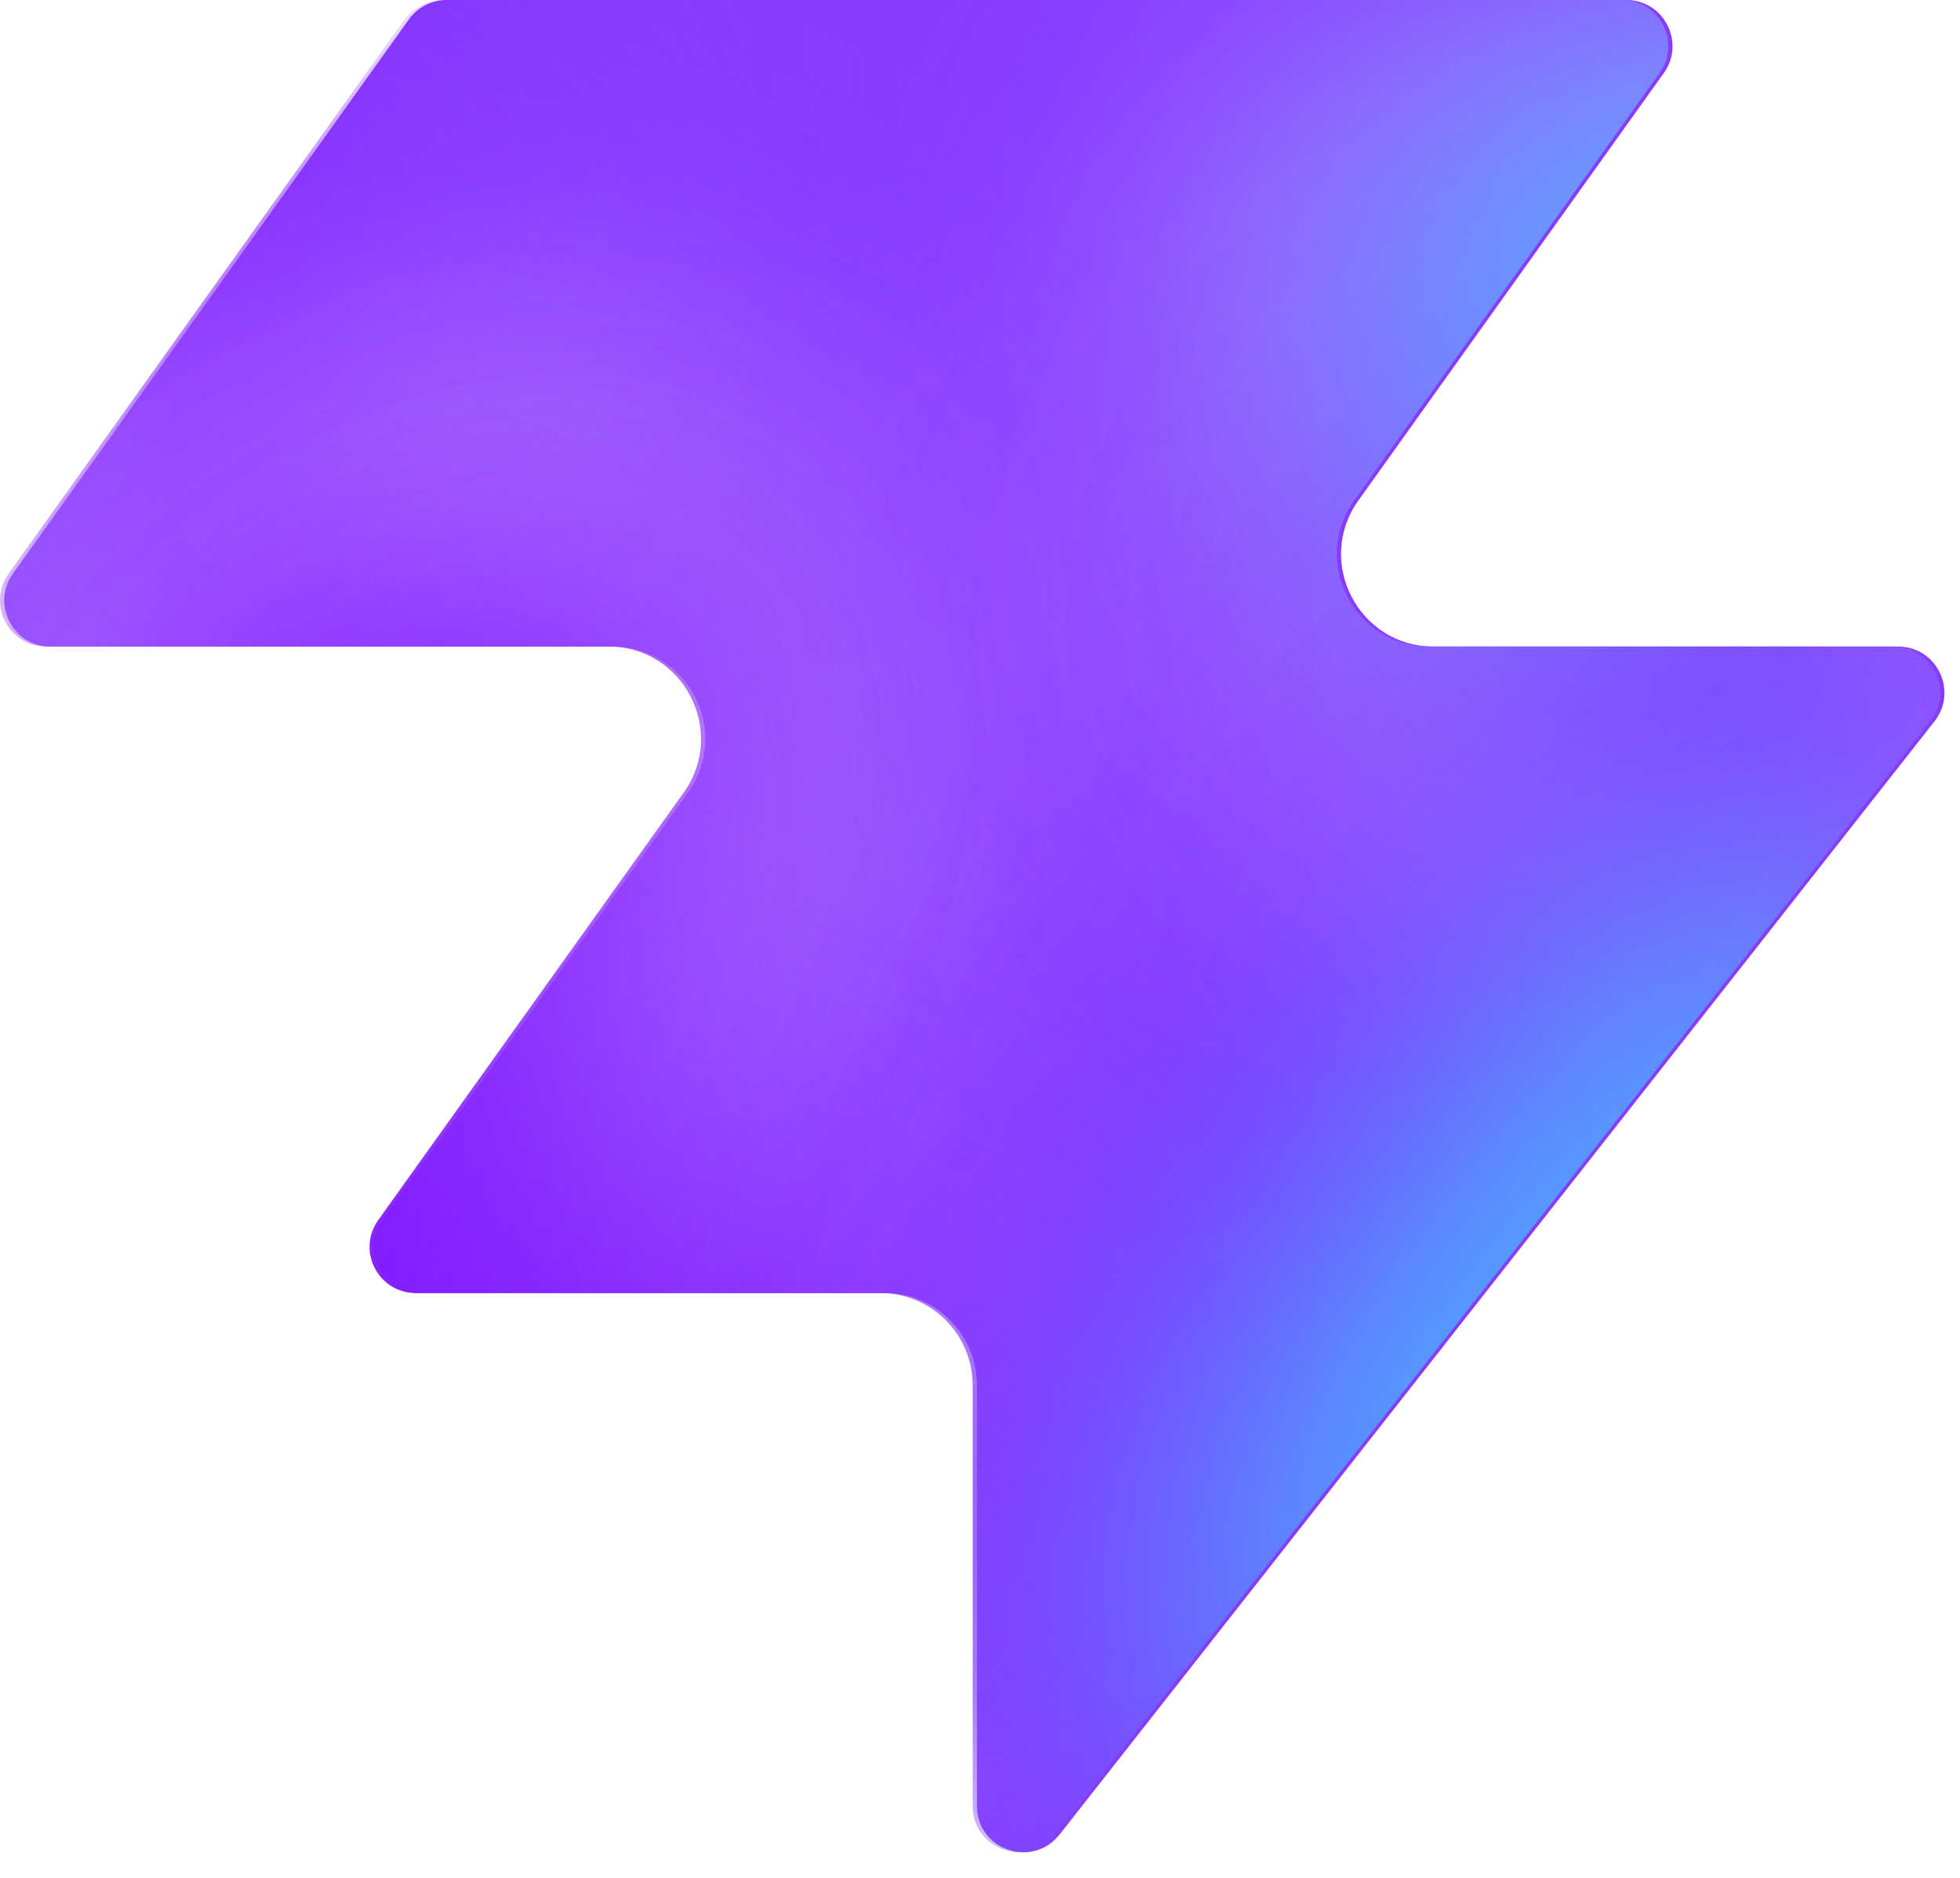
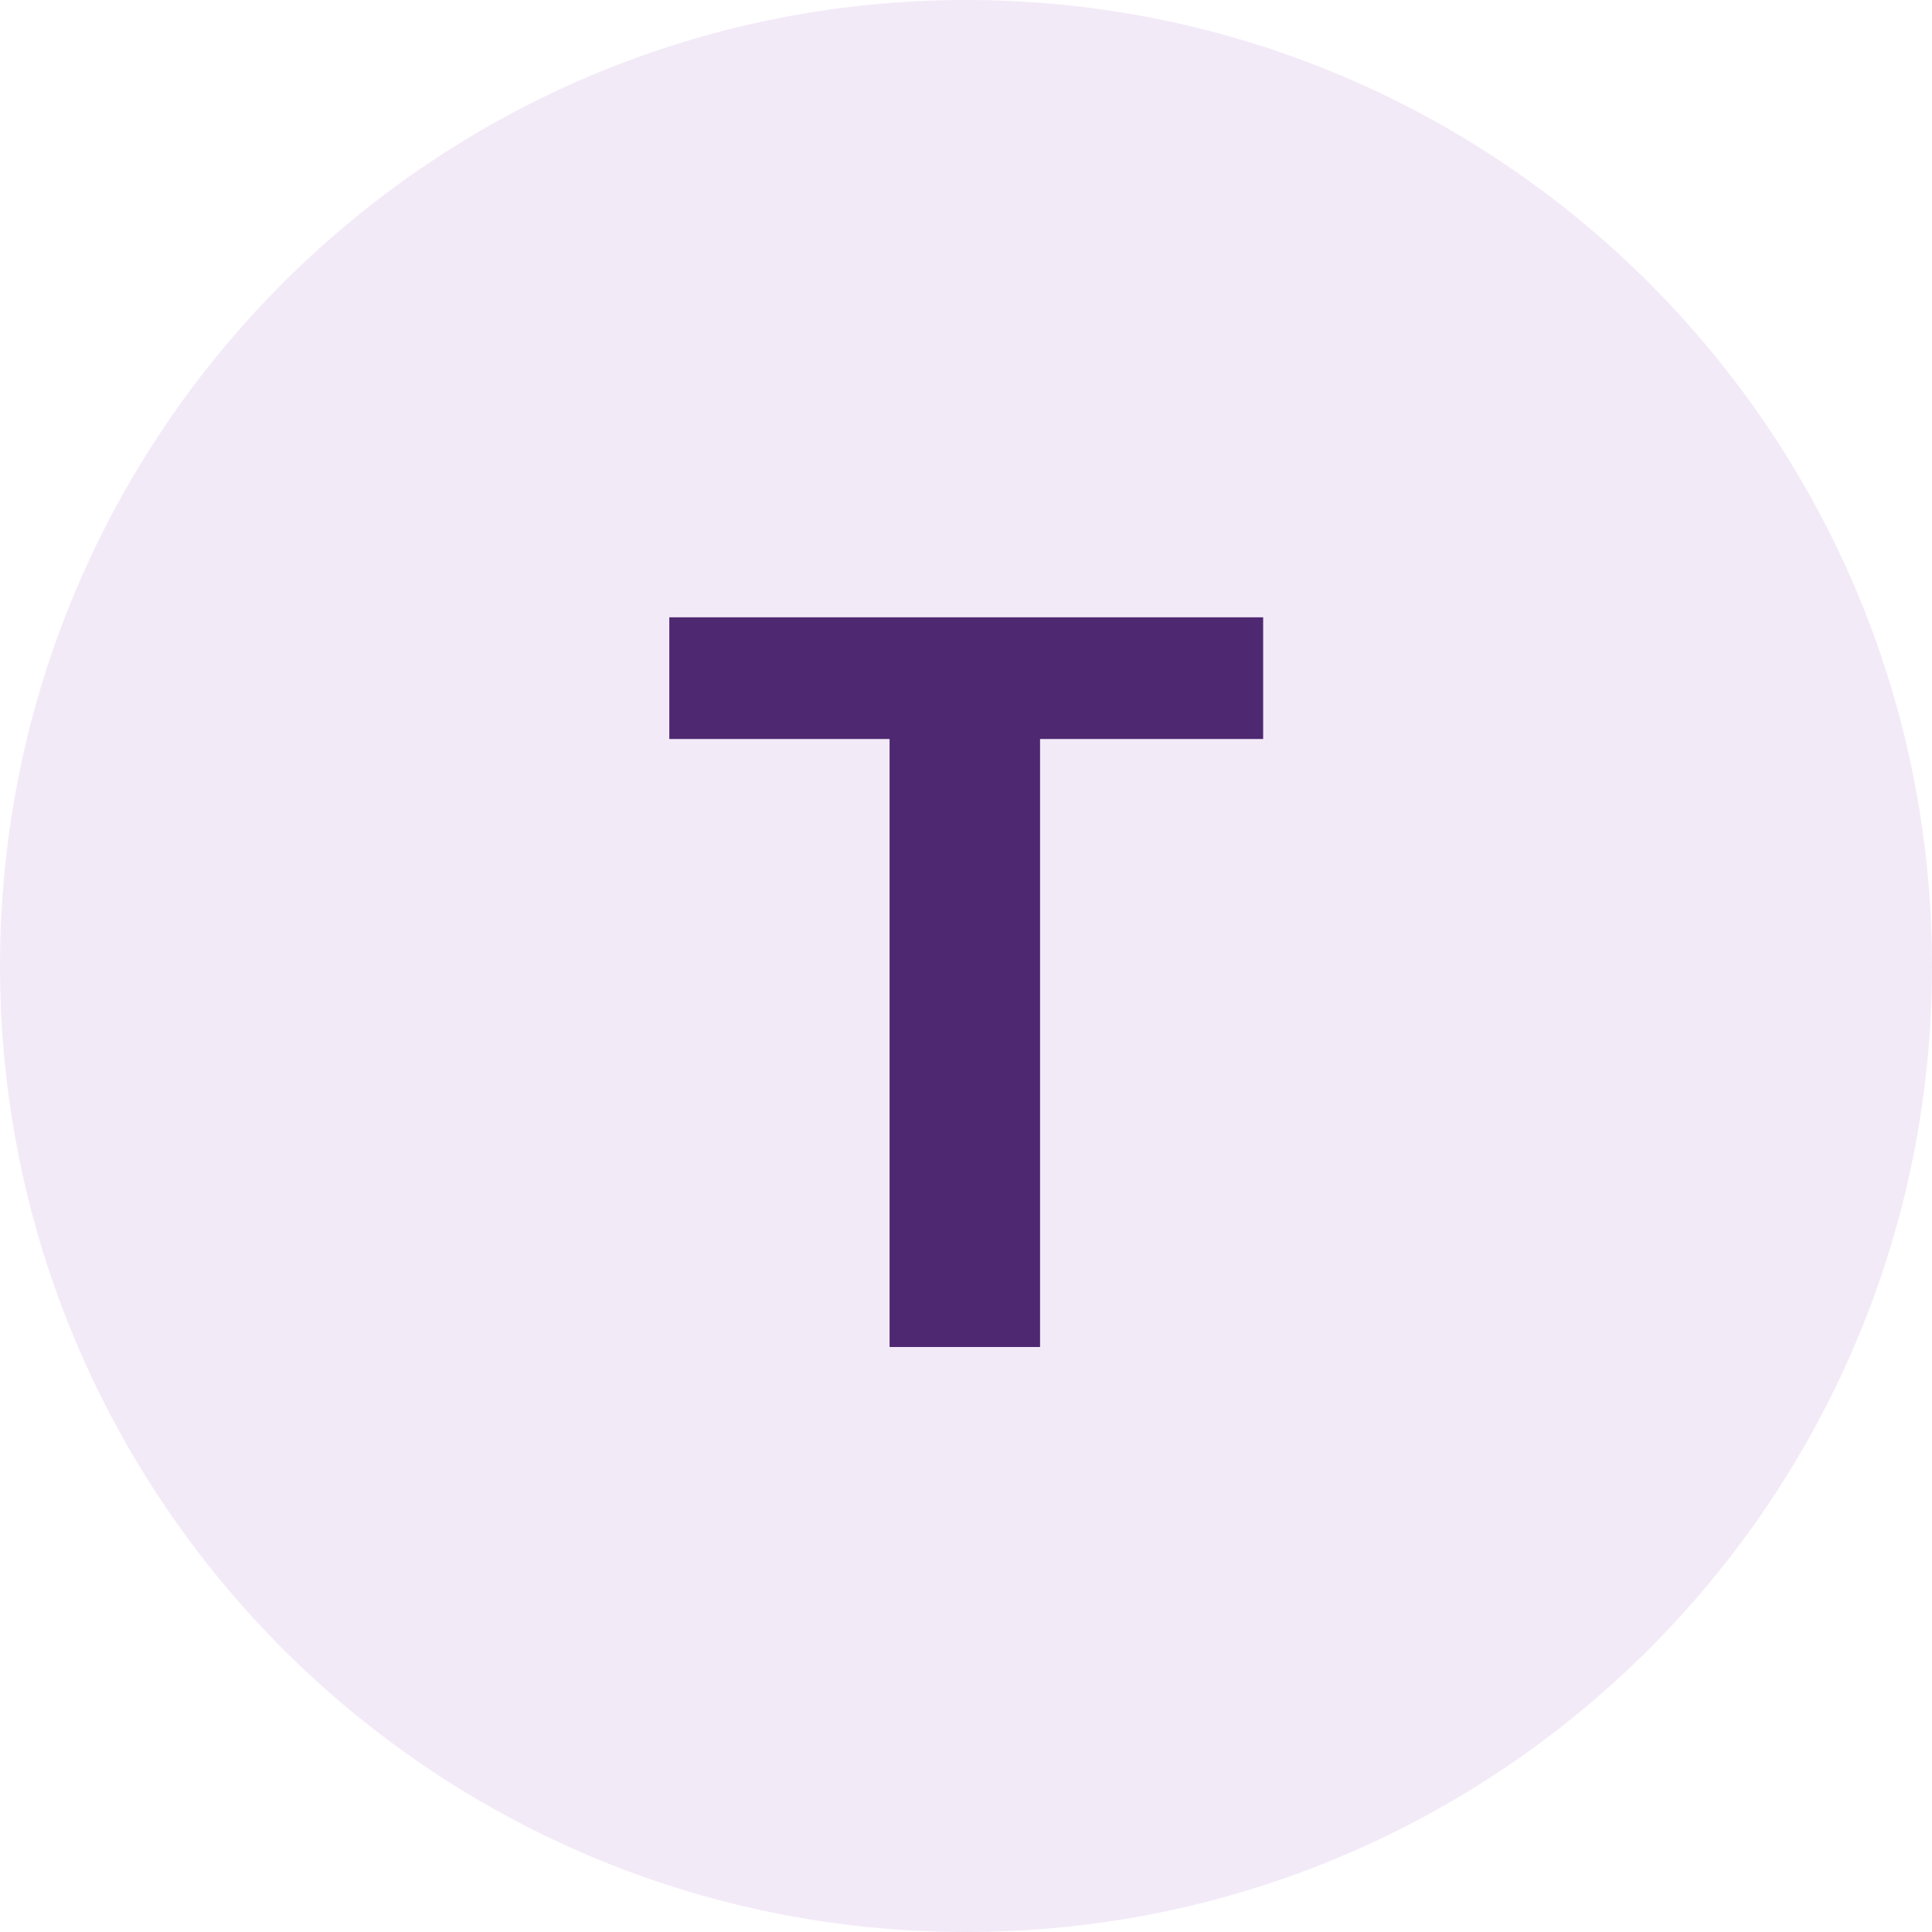
- <svg xmlns="http://www.w3.org/2000/svg" width="48" height="46" fill="none" viewBox="0 0 48 46">
-   <path fill="#863bff" d="M25.946 44.938c-.664.845-2.021.375-2.021-.698V33.937a2.26 2.26 0 0 0-2.262-2.262H10.287c-.92 0-1.456-1.04-.92-1.788l7.48-10.471c1.07-1.497 0-3.578-1.842-3.578H1.237c-.92 0-1.456-1.04-.92-1.788L10.013.474c.214-.297.556-.474.92-.474h28.894c.92 0 1.456 1.04.92 1.788l-7.48 10.471c-1.07 1.498 0 3.579 1.842 3.579h11.377c.943 0 1.473 1.088.89 1.83L25.947 44.94z" style="fill:#863bff;fill:color(display-p3 .525 .23 1);fill-opacity:1" />
-   <mask id="a" width="48" height="46" x="0" y="0" maskUnits="userSpaceOnUse" style="mask-type:alpha">
-     <path fill="#000" d="M25.842 44.938c-.664.844-2.021.375-2.021-.698V33.937a2.26 2.26 0 0 0-2.262-2.262H10.183c-.92 0-1.456-1.04-.92-1.788l7.48-10.471c1.07-1.498 0-3.579-1.842-3.579H1.133c-.92 0-1.456-1.04-.92-1.787L9.91.473c.214-.297.556-.474.92-.474h28.894c.92 0 1.456 1.04.92 1.788l-7.48 10.471c-1.07 1.498 0 3.578 1.842 3.578h11.377c.943 0 1.473 1.088.89 1.832L25.843 44.94z" style="fill:#000;fill-opacity:1" />
-   </mask>
-   <g mask="url(#a)">
-     <g filter="url(#b)">
-       <ellipse cx="5.508" cy="14.704" fill="#ede6ff" rx="5.508" ry="14.704" style="fill:#ede6ff;fill:color(display-p3 .927 .903 1);fill-opacity:1" transform="matrix(.00324 1 1 -.00324 -4.47 31.516)" />
-     </g>
-     <g filter="url(#c)">
-       <ellipse cx="10.399" cy="29.851" fill="#ede6ff" rx="10.399" ry="29.851" style="fill:#ede6ff;fill:color(display-p3 .927 .903 1);fill-opacity:1" transform="matrix(.00324 1 1 -.00324 -39.328 7.883)" />
-     </g>
-     <g filter="url(#d)">
-       <ellipse cx="5.508" cy="30.487" fill="#7e14ff" rx="5.508" ry="30.487" style="fill:#7e14ff;fill:color(display-p3 .492 .077 1);fill-opacity:1" transform="rotate(89.814 -25.913 -14.639)scale(1 -1)" />
-     </g>
-     <g filter="url(#e)">
-       <ellipse cx="5.508" cy="30.599" fill="#7e14ff" rx="5.508" ry="30.599" style="fill:#7e14ff;fill:color(display-p3 .492 .077 1);fill-opacity:1" transform="rotate(89.814 -32.644 -3.334)scale(1 -1)" />
-     </g>
-     <g filter="url(#f)">
-       <ellipse cx="5.508" cy="30.599" fill="#7e14ff" rx="5.508" ry="30.599" style="fill:#7e14ff;fill:color(display-p3 .492 .077 1);fill-opacity:1" transform="matrix(.00324 1 1 -.00324 -34.34 30.47)" />
-     </g>
-     <g filter="url(#g)">
-       <ellipse cx="14.072" cy="22.078" fill="#ede6ff" rx="14.072" ry="22.078" style="fill:#ede6ff;fill:color(display-p3 .927 .903 1);fill-opacity:1" transform="rotate(93.35 24.506 48.493)scale(-1 1)" />
-     </g>
-     <g filter="url(#h)">
-       <ellipse cx="3.47" cy="21.501" fill="#7e14ff" rx="3.47" ry="21.501" style="fill:#7e14ff;fill:color(display-p3 .492 .077 1);fill-opacity:1" transform="rotate(89.009 28.708 47.59)scale(-1 1)" />
-     </g>
-     <g filter="url(#i)">
-       <ellipse cx="3.47" cy="21.501" fill="#7e14ff" rx="3.47" ry="21.501" style="fill:#7e14ff;fill:color(display-p3 .492 .077 1);fill-opacity:1" transform="rotate(89.009 28.708 47.59)scale(-1 1)" />
-     </g>
-     <g filter="url(#j)">
-       <ellipse cx=".387" cy="8.972" fill="#7e14ff" rx="4.407" ry="29.108" style="fill:#7e14ff;fill:color(display-p3 .492 .077 1);fill-opacity:1" transform="rotate(39.51 .387 8.972)" />
-     </g>
-     <g filter="url(#k)">
-       <ellipse cx="47.523" cy="-6.092" fill="#7e14ff" rx="4.407" ry="29.108" style="fill:#7e14ff;fill:color(display-p3 .492 .077 1);fill-opacity:1" transform="rotate(37.892 47.523 -6.092)" />
-     </g>
-     <g filter="url(#l)">
-       <ellipse cx="41.412" cy="6.333" fill="#47bfff" rx="5.971" ry="9.665" style="fill:#47bfff;fill:color(display-p3 .28 .748 1);fill-opacity:1" transform="rotate(37.892 41.412 6.333)" />
-     </g>
-     <g filter="url(#m)">
-       <ellipse cx="-1.879" cy="38.332" fill="#7e14ff" rx="4.407" ry="29.108" style="fill:#7e14ff;fill:color(display-p3 .492 .077 1);fill-opacity:1" transform="rotate(37.892 -1.88 38.332)" />
-     </g>
-     <g filter="url(#n)">
-       <ellipse cx="-1.879" cy="38.332" fill="#7e14ff" rx="4.407" ry="29.108" style="fill:#7e14ff;fill:color(display-p3 .492 .077 1);fill-opacity:1" transform="rotate(37.892 -1.88 38.332)" />
-     </g>
-     <g filter="url(#o)">
-       <ellipse cx="35.651" cy="29.907" fill="#7e14ff" rx="4.407" ry="29.108" style="fill:#7e14ff;fill:color(display-p3 .492 .077 1);fill-opacity:1" transform="rotate(37.892 35.651 29.907)" />
-     </g>
-     <g filter="url(#p)">
-       <ellipse cx="38.418" cy="32.4" fill="#47bfff" rx="5.971" ry="15.297" style="fill:#47bfff;fill:color(display-p3 .28 .748 1);fill-opacity:1" transform="rotate(37.892 38.418 32.4)" />
-     </g>
-   </g>
-   <defs>
-     <filter id="b" width="60.045" height="41.654" x="-19.77" y="16.149" color-interpolation-filters="sRGB" filterUnits="userSpaceOnUse">
-       <feFlood flood-opacity="0" result="BackgroundImageFix" />
-       <feBlend in="SourceGraphic" in2="BackgroundImageFix" result="shape" />
-       <feGaussianBlur result="effect1_foregroundBlur_2002_17158" stdDeviation="7.659" />
-     </filter>
-     <filter id="c" width="90.34" height="51.437" x="-54.613" y="-7.533" color-interpolation-filters="sRGB" filterUnits="userSpaceOnUse">
-       <feFlood flood-opacity="0" result="BackgroundImageFix" />
-       <feBlend in="SourceGraphic" in2="BackgroundImageFix" result="shape" />
-       <feGaussianBlur result="effect1_foregroundBlur_2002_17158" stdDeviation="7.659" />
-     </filter>
-     <filter id="d" width="79.355" height="29.4" x="-49.64" y="2.03" color-interpolation-filters="sRGB" filterUnits="userSpaceOnUse">
-       <feFlood flood-opacity="0" result="BackgroundImageFix" />
-       <feBlend in="SourceGraphic" in2="BackgroundImageFix" result="shape" />
-       <feGaussianBlur result="effect1_foregroundBlur_2002_17158" stdDeviation="4.596" />
-     </filter>
-     <filter id="e" width="79.579" height="29.4" x="-45.045" y="20.029" color-interpolation-filters="sRGB" filterUnits="userSpaceOnUse">
-       <feFlood flood-opacity="0" result="BackgroundImageFix" />
-       <feBlend in="SourceGraphic" in2="BackgroundImageFix" result="shape" />
-       <feGaussianBlur result="effect1_foregroundBlur_2002_17158" stdDeviation="4.596" />
-     </filter>
-     <filter id="f" width="79.579" height="29.4" x="-43.513" y="21.178" color-interpolation-filters="sRGB" filterUnits="userSpaceOnUse">
-       <feFlood flood-opacity="0" result="BackgroundImageFix" />
-       <feBlend in="SourceGraphic" in2="BackgroundImageFix" result="shape" />
-       <feGaussianBlur result="effect1_foregroundBlur_2002_17158" stdDeviation="4.596" />
-     </filter>
-     <filter id="g" width="74.749" height="58.852" x="15.756" y="-17.901" color-interpolation-filters="sRGB" filterUnits="userSpaceOnUse">
-       <feFlood flood-opacity="0" result="BackgroundImageFix" />
-       <feBlend in="SourceGraphic" in2="BackgroundImageFix" result="shape" />
-       <feGaussianBlur result="effect1_foregroundBlur_2002_17158" stdDeviation="7.659" />
-     </filter>
-     <filter id="h" width="61.377" height="25.362" x="23.548" y="2.284" color-interpolation-filters="sRGB" filterUnits="userSpaceOnUse">
-       <feFlood flood-opacity="0" result="BackgroundImageFix" />
-       <feBlend in="SourceGraphic" in2="BackgroundImageFix" result="shape" />
-       <feGaussianBlur result="effect1_foregroundBlur_2002_17158" stdDeviation="4.596" />
-     </filter>
-     <filter id="i" width="61.377" height="25.362" x="23.548" y="2.284" color-interpolation-filters="sRGB" filterUnits="userSpaceOnUse">
-       <feFlood flood-opacity="0" result="BackgroundImageFix" />
-       <feBlend in="SourceGraphic" in2="BackgroundImageFix" result="shape" />
-       <feGaussianBlur result="effect1_foregroundBlur_2002_17158" stdDeviation="4.596" />
-     </filter>
-     <filter id="j" width="56.045" height="63.649" x="-27.636" y="-22.853" color-interpolation-filters="sRGB" filterUnits="userSpaceOnUse">
-       <feFlood flood-opacity="0" result="BackgroundImageFix" />
-       <feBlend in="SourceGraphic" in2="BackgroundImageFix" result="shape" />
-       <feGaussianBlur result="effect1_foregroundBlur_2002_17158" stdDeviation="4.596" />
-     </filter>
-     <filter id="k" width="54.814" height="64.646" x="20.116" y="-38.415" color-interpolation-filters="sRGB" filterUnits="userSpaceOnUse">
-       <feFlood flood-opacity="0" result="BackgroundImageFix" />
-       <feBlend in="SourceGraphic" in2="BackgroundImageFix" result="shape" />
-       <feGaussianBlur result="effect1_foregroundBlur_2002_17158" stdDeviation="4.596" />
-     </filter>
-     <filter id="l" width="33.541" height="35.313" x="24.641" y="-11.323" color-interpolation-filters="sRGB" filterUnits="userSpaceOnUse">
-       <feFlood flood-opacity="0" result="BackgroundImageFix" />
-       <feBlend in="SourceGraphic" in2="BackgroundImageFix" result="shape" />
-       <feGaussianBlur result="effect1_foregroundBlur_2002_17158" stdDeviation="4.596" />
-     </filter>
-     <filter id="m" width="54.814" height="64.646" x="-29.286" y="6.009" color-interpolation-filters="sRGB" filterUnits="userSpaceOnUse">
-       <feFlood flood-opacity="0" result="BackgroundImageFix" />
-       <feBlend in="SourceGraphic" in2="BackgroundImageFix" result="shape" />
-       <feGaussianBlur result="effect1_foregroundBlur_2002_17158" stdDeviation="4.596" />
-     </filter>
-     <filter id="n" width="54.814" height="64.646" x="-29.286" y="6.009" color-interpolation-filters="sRGB" filterUnits="userSpaceOnUse">
-       <feFlood flood-opacity="0" result="BackgroundImageFix" />
-       <feBlend in="SourceGraphic" in2="BackgroundImageFix" result="shape" />
-       <feGaussianBlur result="effect1_foregroundBlur_2002_17158" stdDeviation="4.596" />
-     </filter>
-     <filter id="o" width="54.814" height="64.646" x="8.244" y="-2.416" color-interpolation-filters="sRGB" filterUnits="userSpaceOnUse">
-       <feFlood flood-opacity="0" result="BackgroundImageFix" />
-       <feBlend in="SourceGraphic" in2="BackgroundImageFix" result="shape" />
-       <feGaussianBlur result="effect1_foregroundBlur_2002_17158" stdDeviation="4.596" />
-     </filter>
-     <filter id="p" width="39.409" height="43.623" x="18.713" y="10.588" color-interpolation-filters="sRGB" filterUnits="userSpaceOnUse">
-       <feFlood flood-opacity="0" result="BackgroundImageFix" />
-       <feBlend in="SourceGraphic" in2="BackgroundImageFix" result="shape" />
-       <feGaussianBlur result="effect1_foregroundBlur_2002_17158" stdDeviation="4.596" />
-     </filter>
-   </defs>
+ <svg xmlns="http://www.w3.org/2000/svg" viewBox="0 0 64 64">
+   <circle cx="32" cy="32" r="32" fill="#f3eaf8" />
+   <text x="32" y="33" text-anchor="middle" dominant-baseline="central" font-family="system-ui,-apple-system,Segoe UI,Roboto,sans-serif" font-size="34" font-weight="600" fill="#4e2870">T</text>
</svg>
